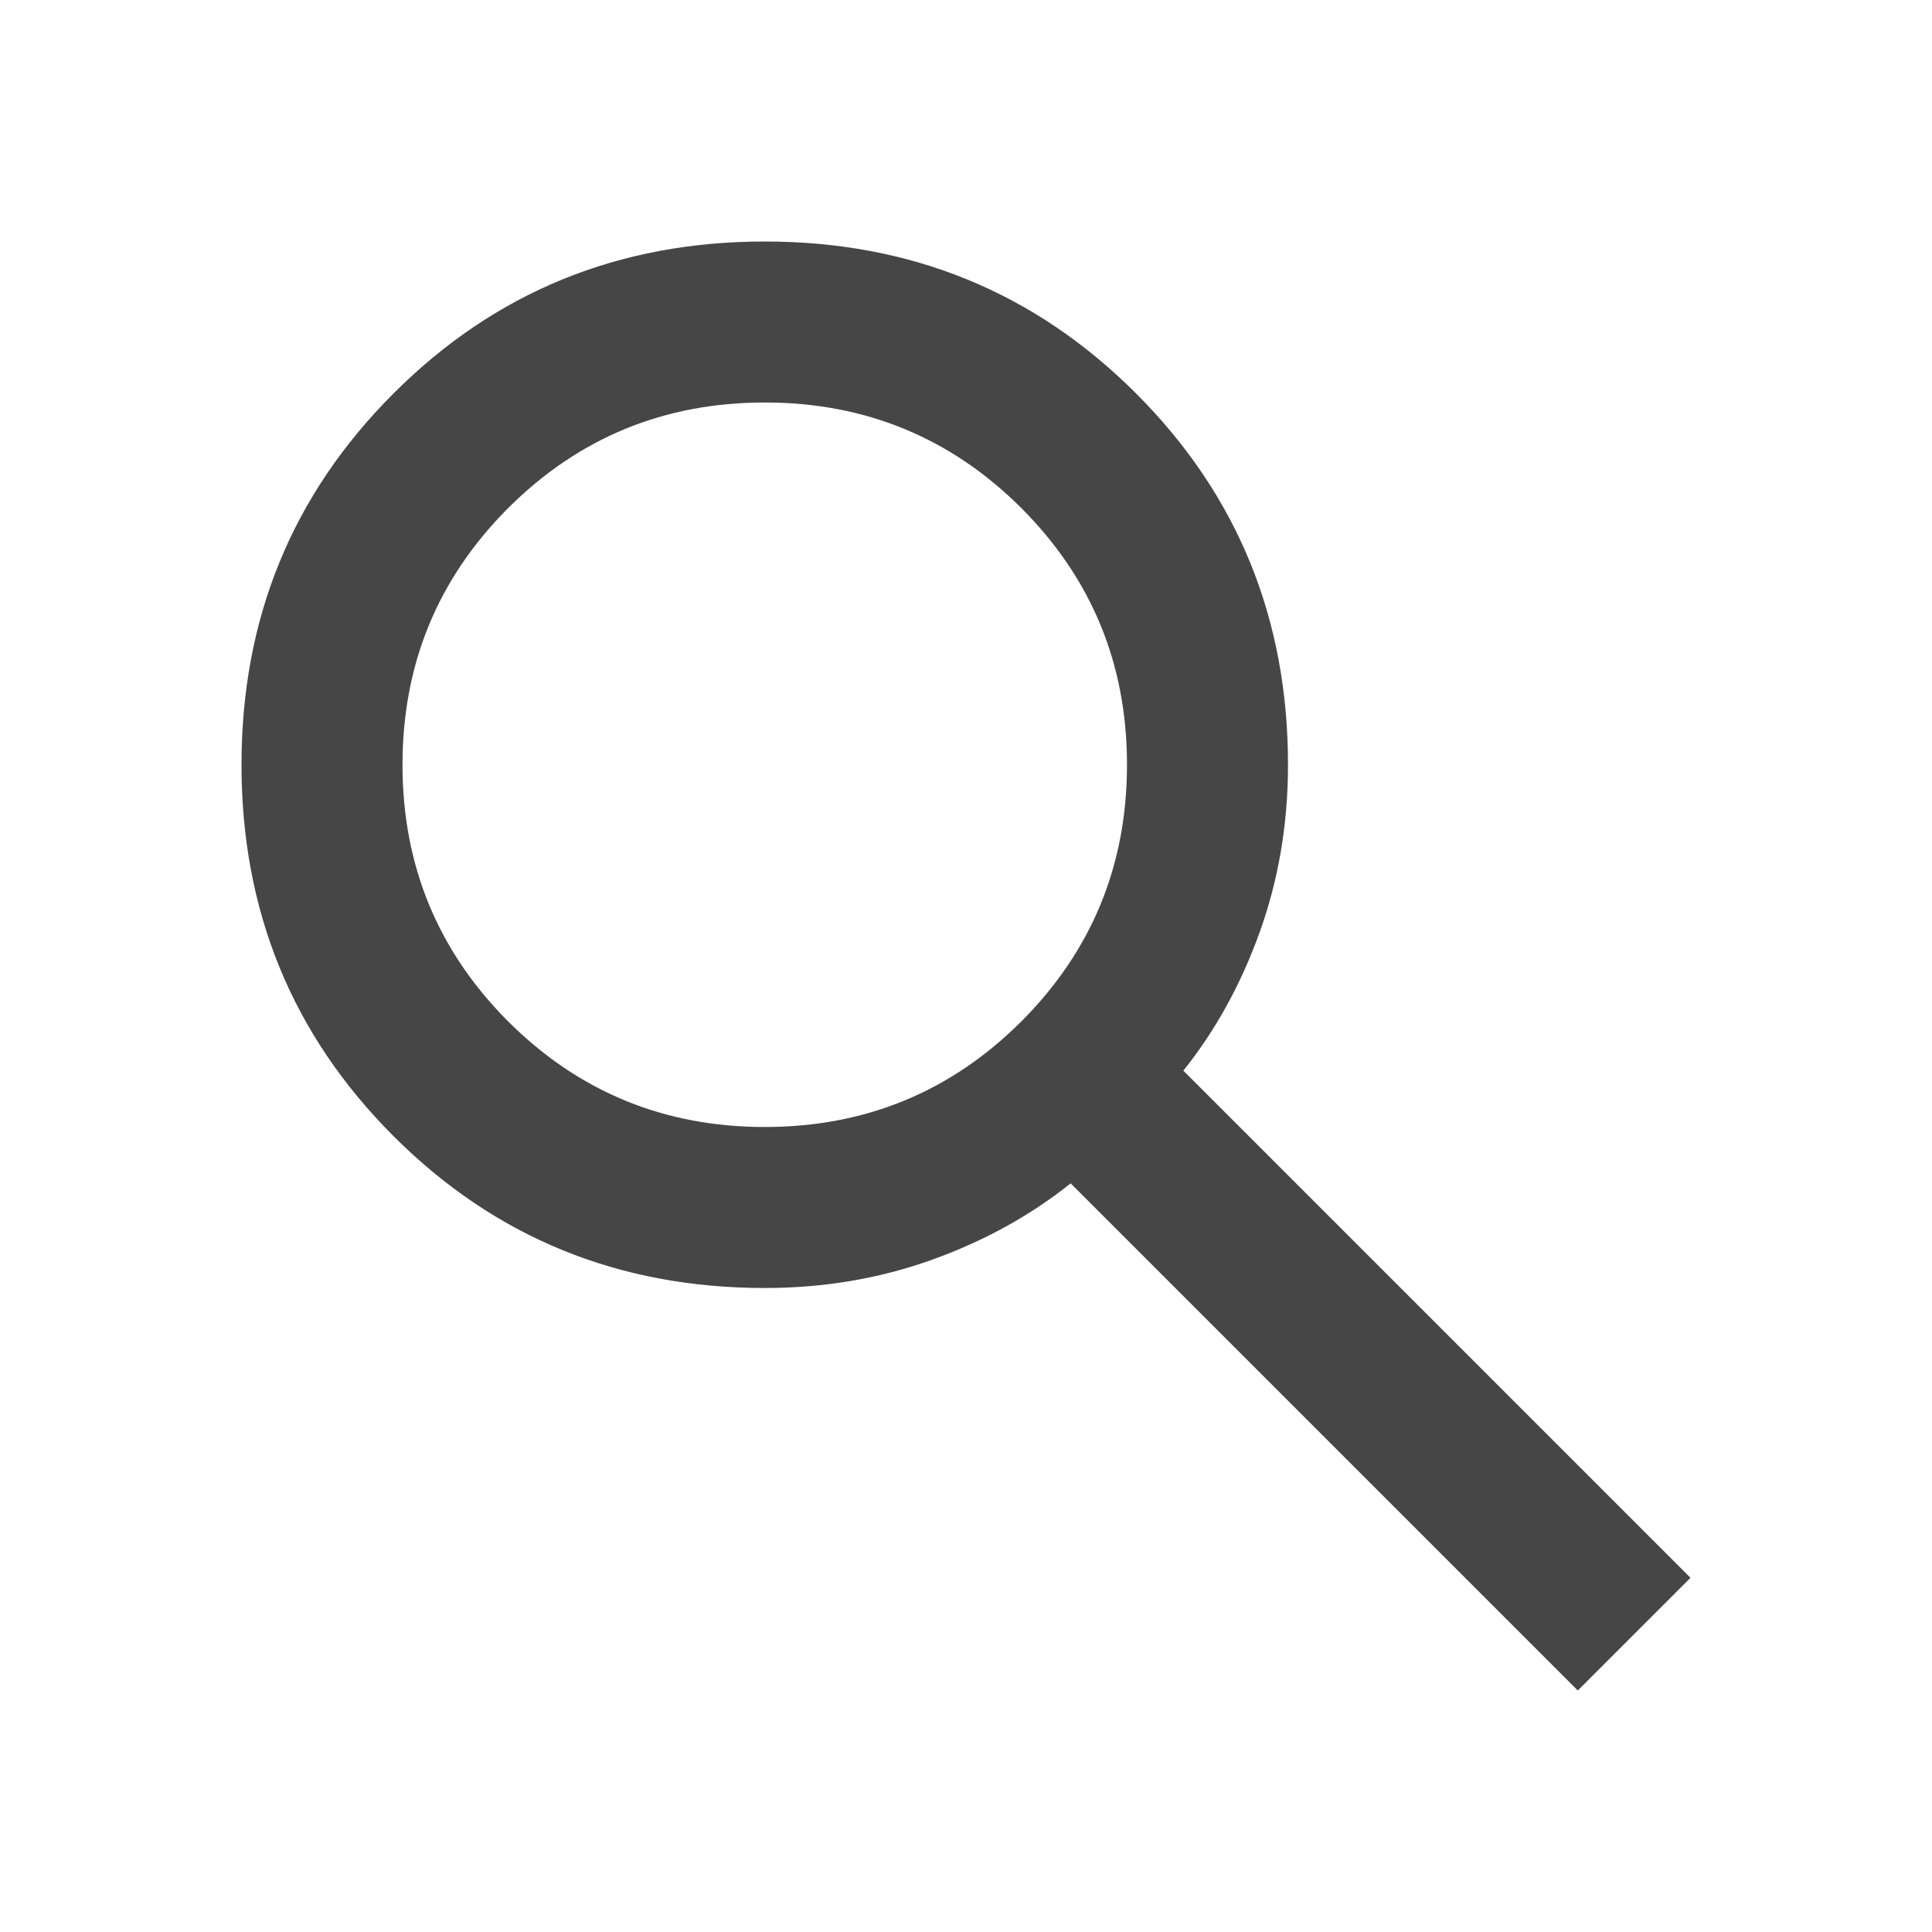
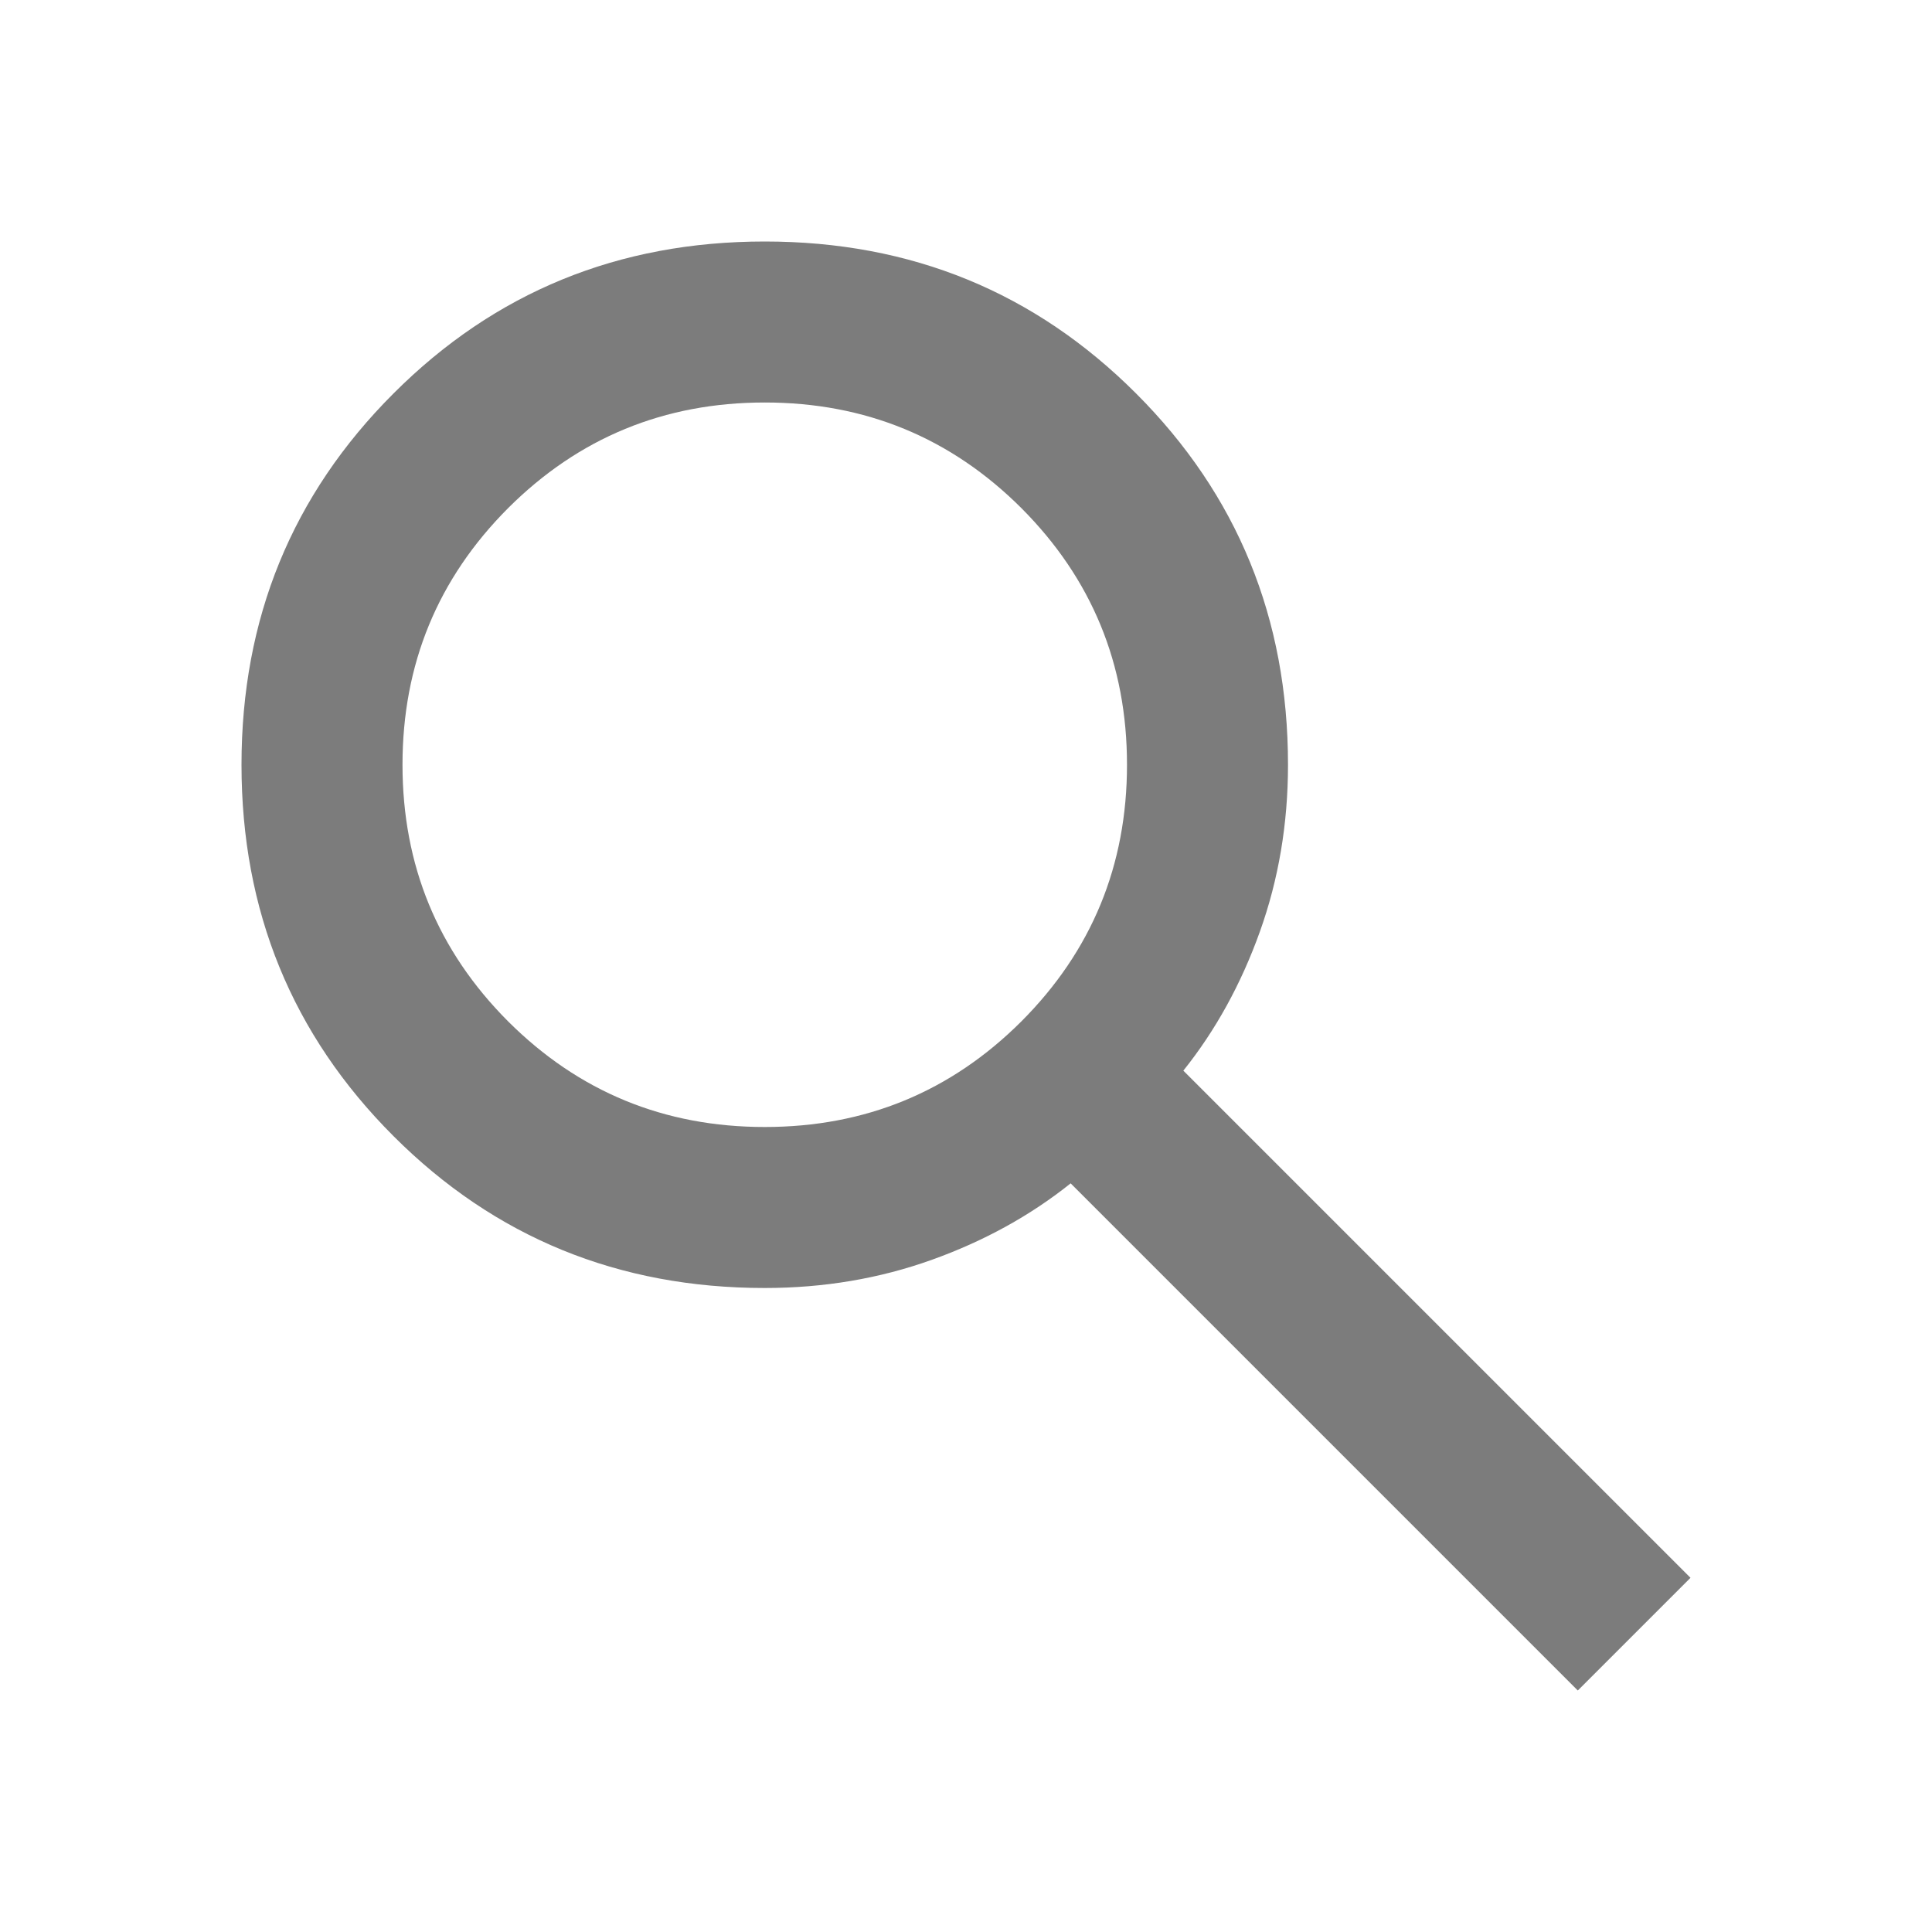
<svg xmlns="http://www.w3.org/2000/svg" width="24" height="24" viewBox="0 0 24 24" fill="none">
-   <path d="M19.6 21L13.3 14.7C12.8 15.1 12.225 15.417 11.575 15.65C10.925 15.883 10.233 16 9.5 16C7.683 16 6.146 15.371 4.888 14.113C3.629 12.854 3 11.317 3 9.5C3 7.683 3.629 6.146 4.888 4.888C6.146 3.629 7.683 3 9.5 3C11.317 3 12.854 3.629 14.113 4.888C15.371 6.146 16 7.683 16 9.5C16 10.233 15.883 10.925 15.65 11.575C15.417 12.225 15.1 12.8 14.7 13.3L21 19.6L19.6 21ZM9.5 14C10.75 14 11.812 13.562 12.688 12.688C13.562 11.812 14 10.75 14 9.5C14 8.25 13.562 7.188 12.688 6.312C11.812 5.438 10.75 5 9.5 5C8.25 5 7.188 5.438 6.312 6.312C5.438 7.188 5 8.25 5 9.5C5 10.75 5.438 11.812 6.312 12.688C7.188 13.562 8.25 14 9.5 14Z" fill="#464646" />
+   <path d="M19.6 21L13.3 14.7C12.8 15.1 12.225 15.417 11.575 15.65C10.925 15.883 10.233 16 9.5 16C7.683 16 6.146 15.371 4.888 14.113C3.629 12.854 3 11.317 3 9.5C3 7.683 3.629 6.146 4.888 4.888C6.146 3.629 7.683 3 9.5 3C11.317 3 12.854 3.629 14.113 4.888C15.371 6.146 16 7.683 16 9.5C16 10.233 15.883 10.925 15.65 11.575C15.417 12.225 15.1 12.8 14.7 13.3L21 19.6L19.6 21ZM9.5 14C10.75 14 11.812 13.562 12.688 12.688C13.562 11.812 14 10.75 14 9.5C14 8.25 13.562 7.188 12.688 6.312C11.812 5.438 10.75 5 9.5 5C8.25 5 7.188 5.438 6.312 6.312C5.438 7.188 5 8.25 5 9.5C5 10.75 5.438 11.812 6.312 12.688C7.188 13.562 8.25 14 9.5 14Z" fill="#7C7C7C" />
</svg>
